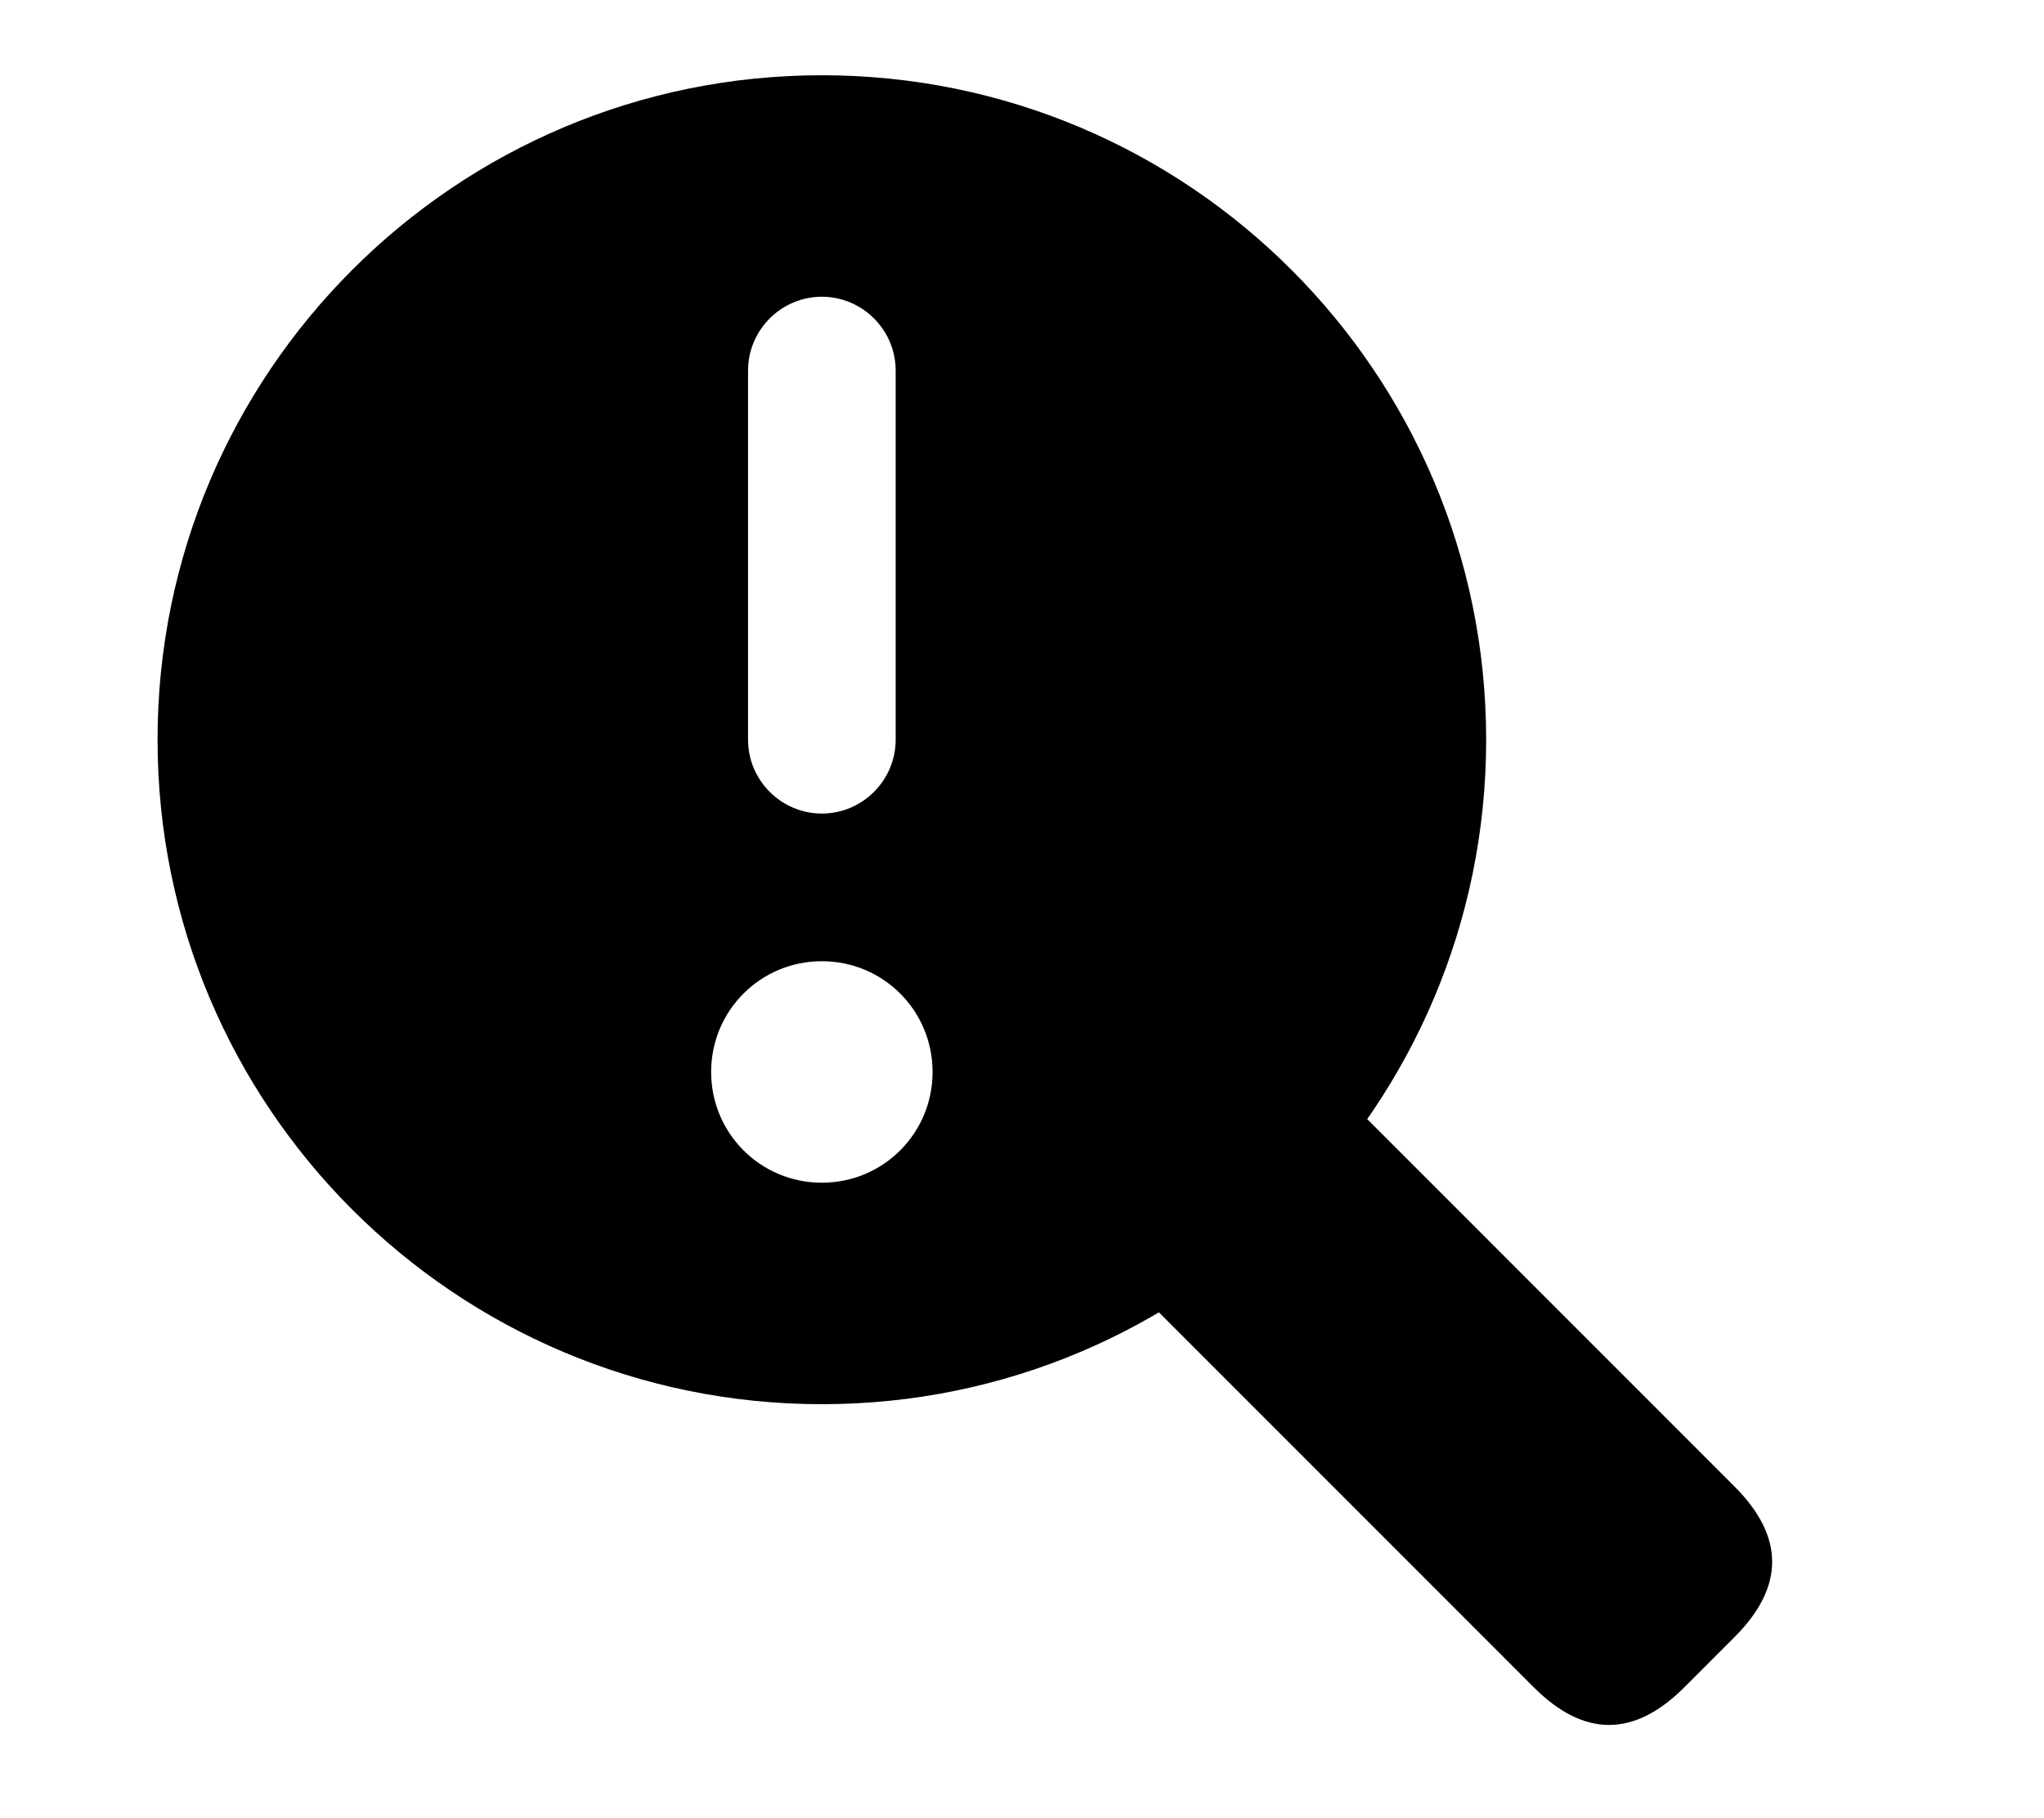
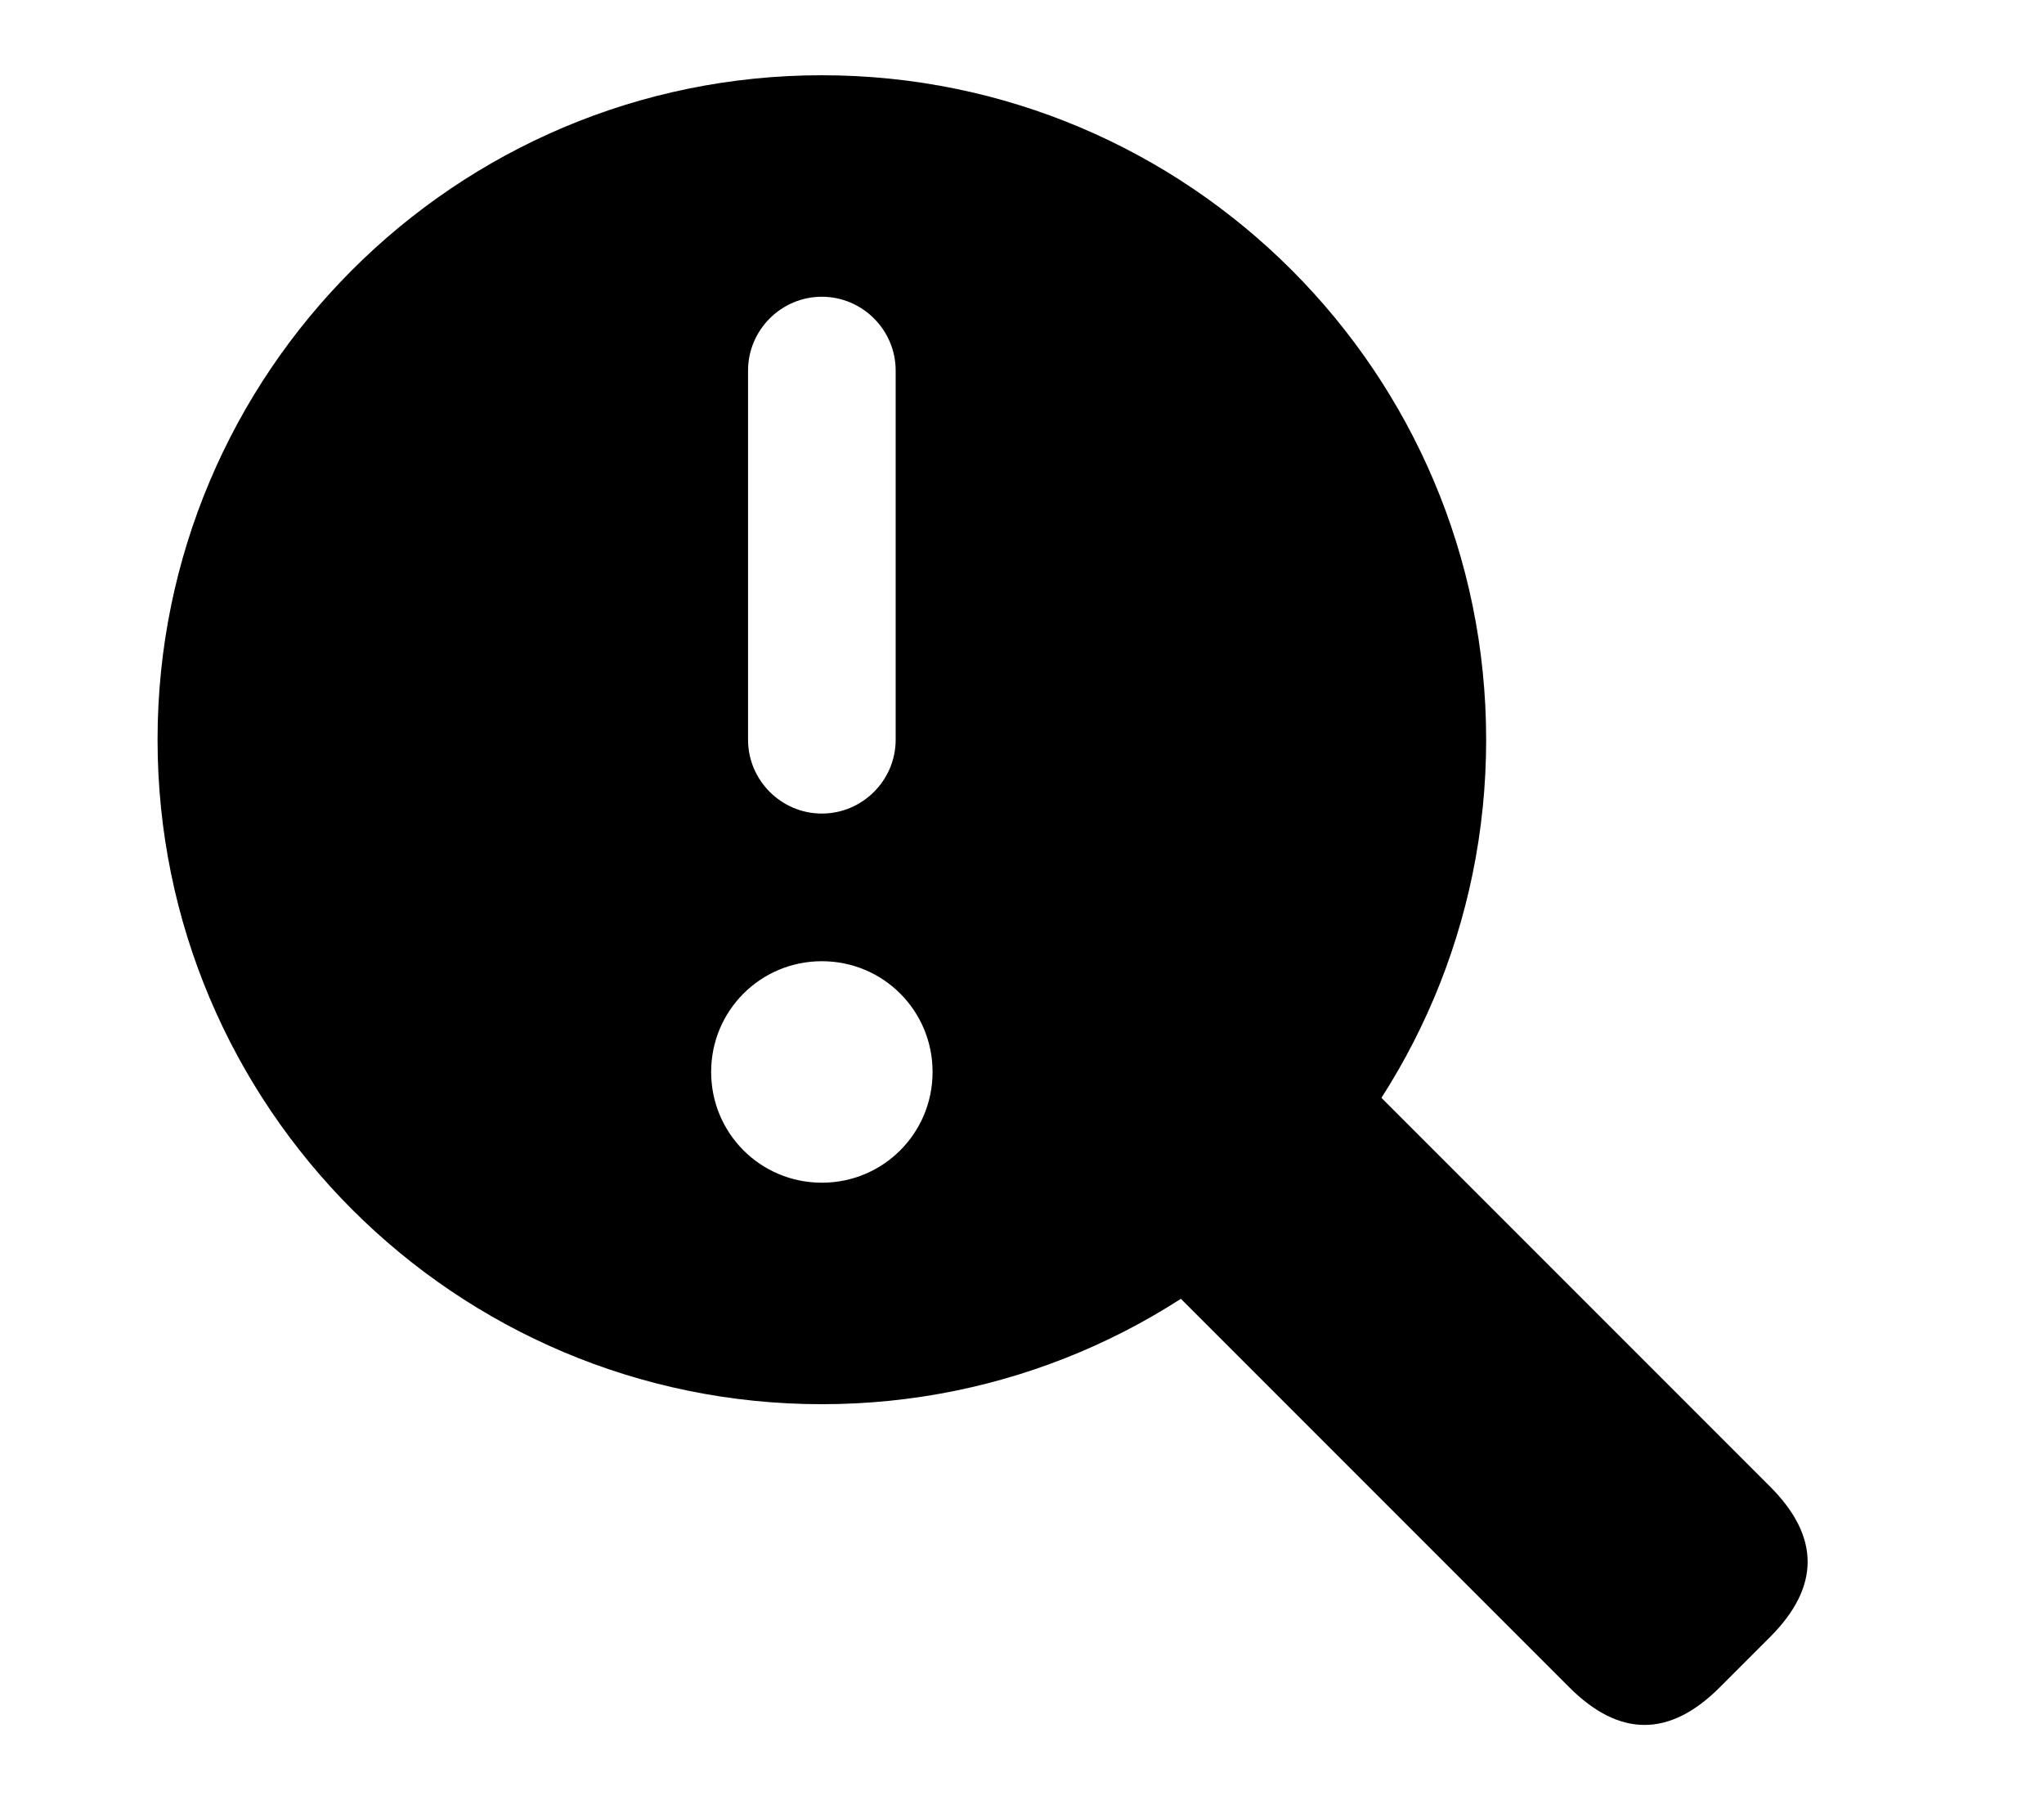
<svg xmlns="http://www.w3.org/2000/svg" viewBox="0 0 576 512" style="border:1px solid; width: 576px; height: 512px;">
  <path d=" M432 512c79.5 0 144-64.5 144-144s-64.5-144-144-144s-144 64.5-144 144s64.5 144 144 144zm0-48c-13.3 0-24-10.7-24-24s10.7-24 24-24s24 10.7 24 24s-10.7 24-24 24zm0-192c8.8 0 16 7.2 16 16v80c0 8.8-7.2 16-16 16s-16-7.2-16-16V288c0-8.8 7.2-16 16-16z " transform="translate(-330,-270) scale(1.3,1.3)" />
-   <path d="M30 0 Q0 0 0 30 V200 H80 V30 Q80 0 50 0 z" transform="translate(510,440) rotate(135)" />
+   <path d="M30 0 Q0 0 0 30 V200 H80 V30 Q80 0 50 0 z" transform="translate(520,440) rotate(135)" />
</svg>
